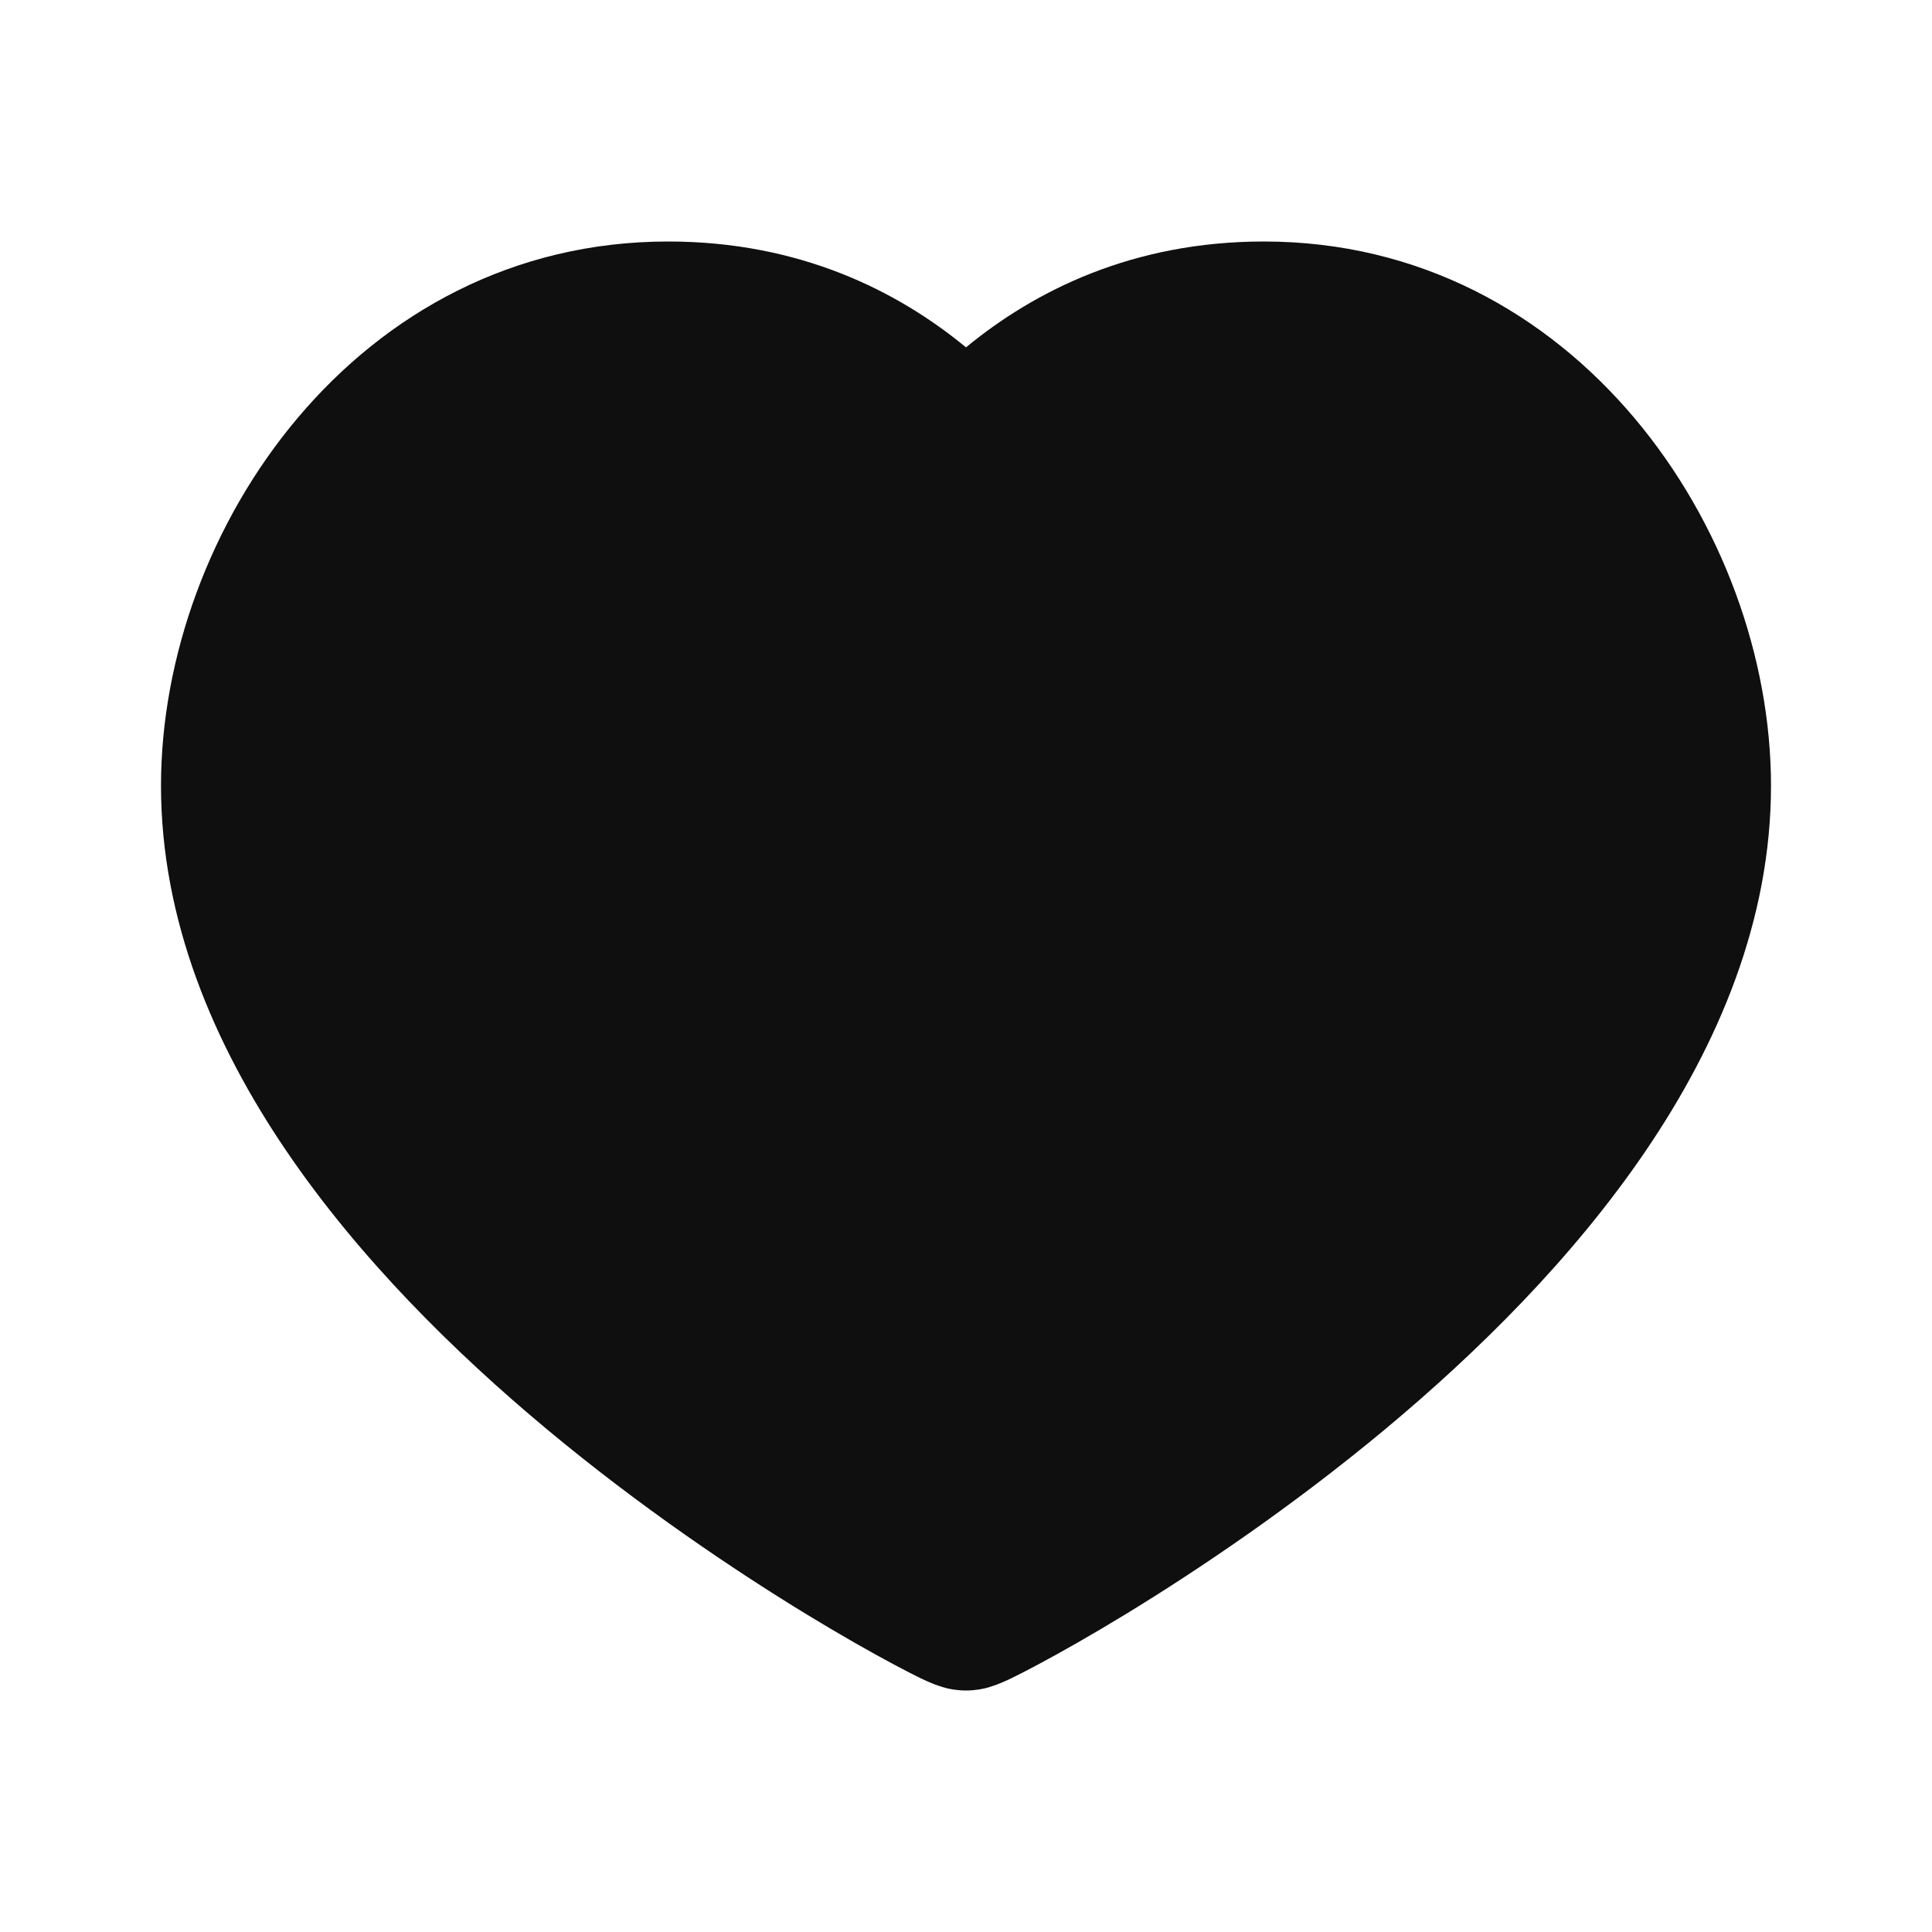
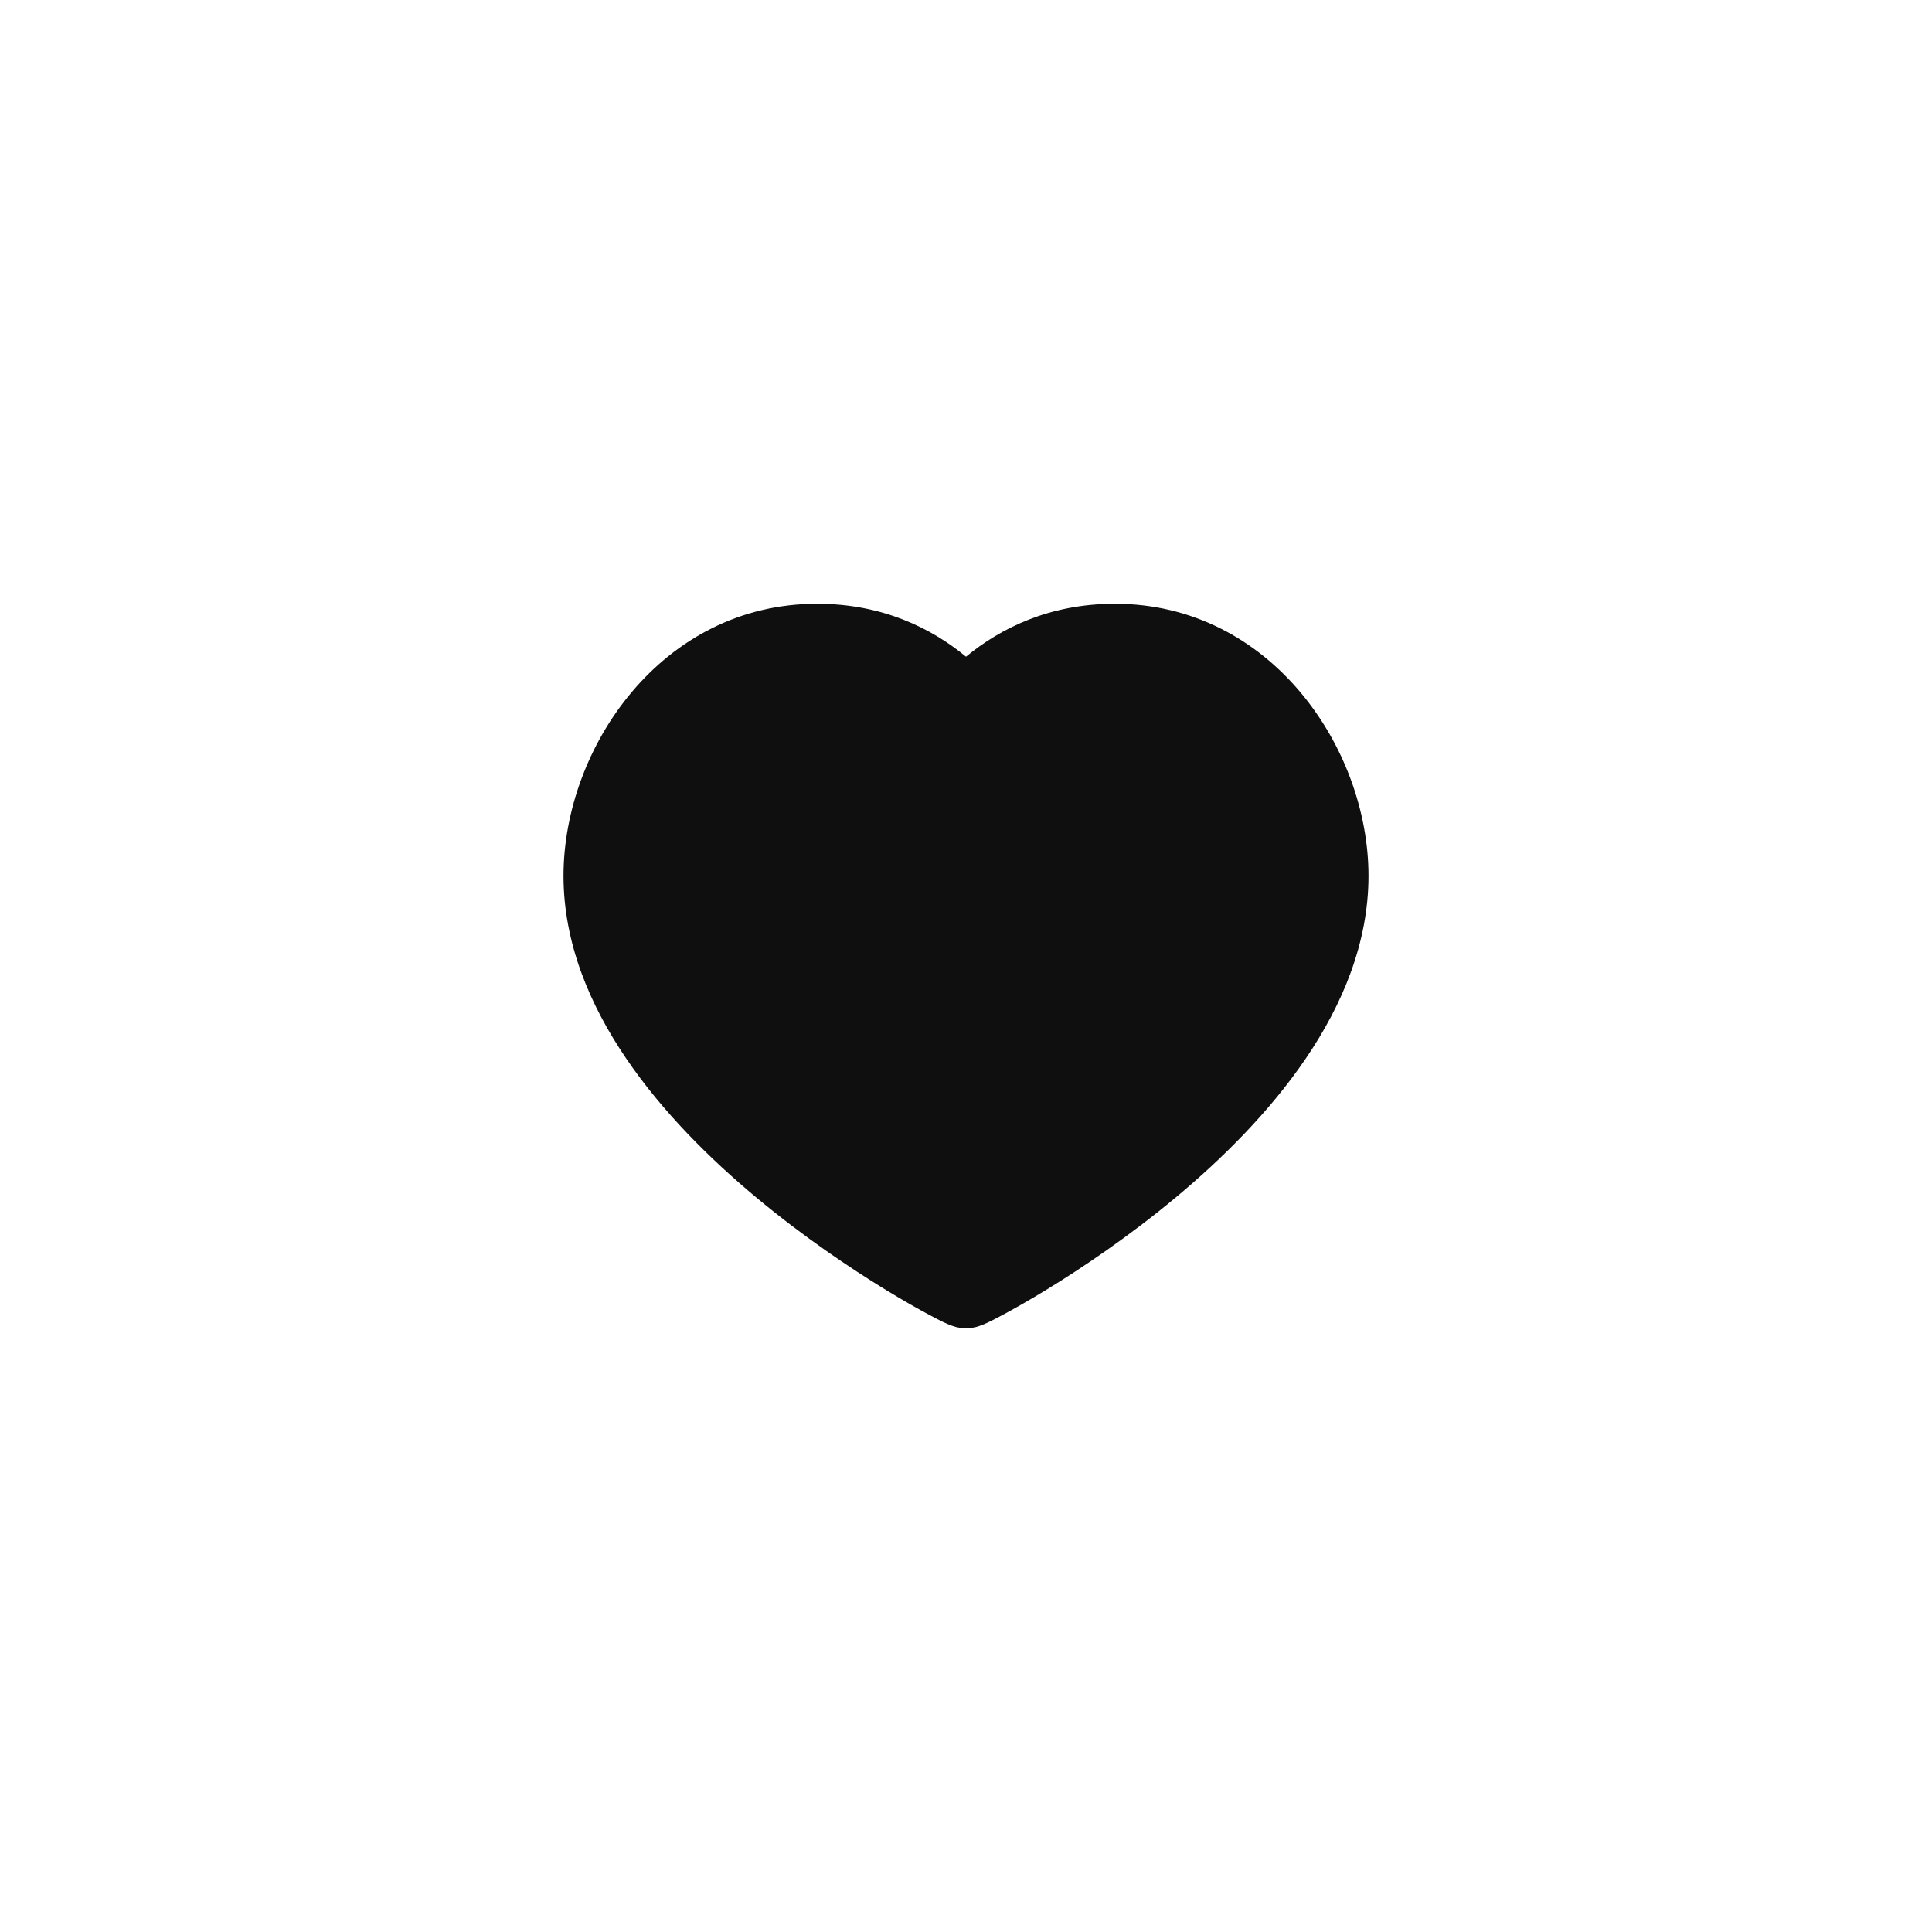
- <svg xmlns="http://www.w3.org/2000/svg" width="24" height="24" viewBox="0 0 24 24" fill="none">
-   <path d="M15.7 3C19.568 3 22 6.586 22 9.76C22 11.433 21.344 12.971 20.443 14.297C19.542 15.624 18.358 16.796 17.2 17.76C16.039 18.726 14.877 19.506 13.995 20.045C13.554 20.314 13.178 20.526 12.903 20.673C12.767 20.746 12.649 20.806 12.559 20.85C12.515 20.871 12.468 20.892 12.424 20.91C12.403 20.919 12.37 20.932 12.332 20.944C12.313 20.951 12.281 20.961 12.242 20.971C12.218 20.977 12.123 21 12 21C11.877 21 11.782 20.977 11.758 20.971C11.719 20.961 11.687 20.951 11.668 20.944C11.63 20.932 11.597 20.919 11.576 20.91C11.532 20.892 11.485 20.871 11.441 20.85C11.351 20.806 11.233 20.746 11.097 20.673C10.822 20.526 10.446 20.314 10.005 20.045C9.123 19.506 7.961 18.726 6.8 17.76C5.642 16.796 4.458 15.624 3.557 14.297C2.656 12.971 2 11.433 2 9.76C2 6.586 4.432 3 8.3 3C9.931 3 11.148 3.613 12 4.315C12.852 3.613 14.069 3 15.7 3Z" fill="#0F0F0F" />
+ <svg xmlns="http://www.w3.org/2000/svg" width="48" height="48" viewBox="0 0 48 48" fill="none">
+   <path d="M27.7 15C31.568 15 34 18.586 34 21.76C34 23.433 33.344 24.971 32.443 26.297C31.542 27.624 30.358 28.796 29.2 29.76C28.039 30.726 26.877 31.506 25.995 32.045C25.554 32.315 25.178 32.526 24.903 32.673C24.767 32.746 24.649 32.806 24.559 32.85C24.515 32.871 24.468 32.892 24.424 32.91C24.403 32.919 24.37 32.932 24.332 32.944C24.313 32.951 24.281 32.961 24.242 32.971C24.218 32.977 24.123 33 24 33C23.877 33 23.782 32.977 23.758 32.971C23.719 32.961 23.687 32.951 23.668 32.944C23.63 32.932 23.597 32.919 23.576 32.91C23.532 32.892 23.485 32.871 23.441 32.85C23.351 32.806 23.233 32.746 23.097 32.673C22.822 32.526 22.446 32.315 22.005 32.045C21.123 31.506 19.961 30.726 18.8 29.76C17.642 28.796 16.458 27.624 15.557 26.297C14.656 24.971 14 23.433 14 21.76C14 18.586 16.432 15 20.3 15C21.931 15 23.148 15.613 24 16.315C24.852 15.613 26.069 15 27.7 15Z" fill="#0F0F0F" />
</svg>
